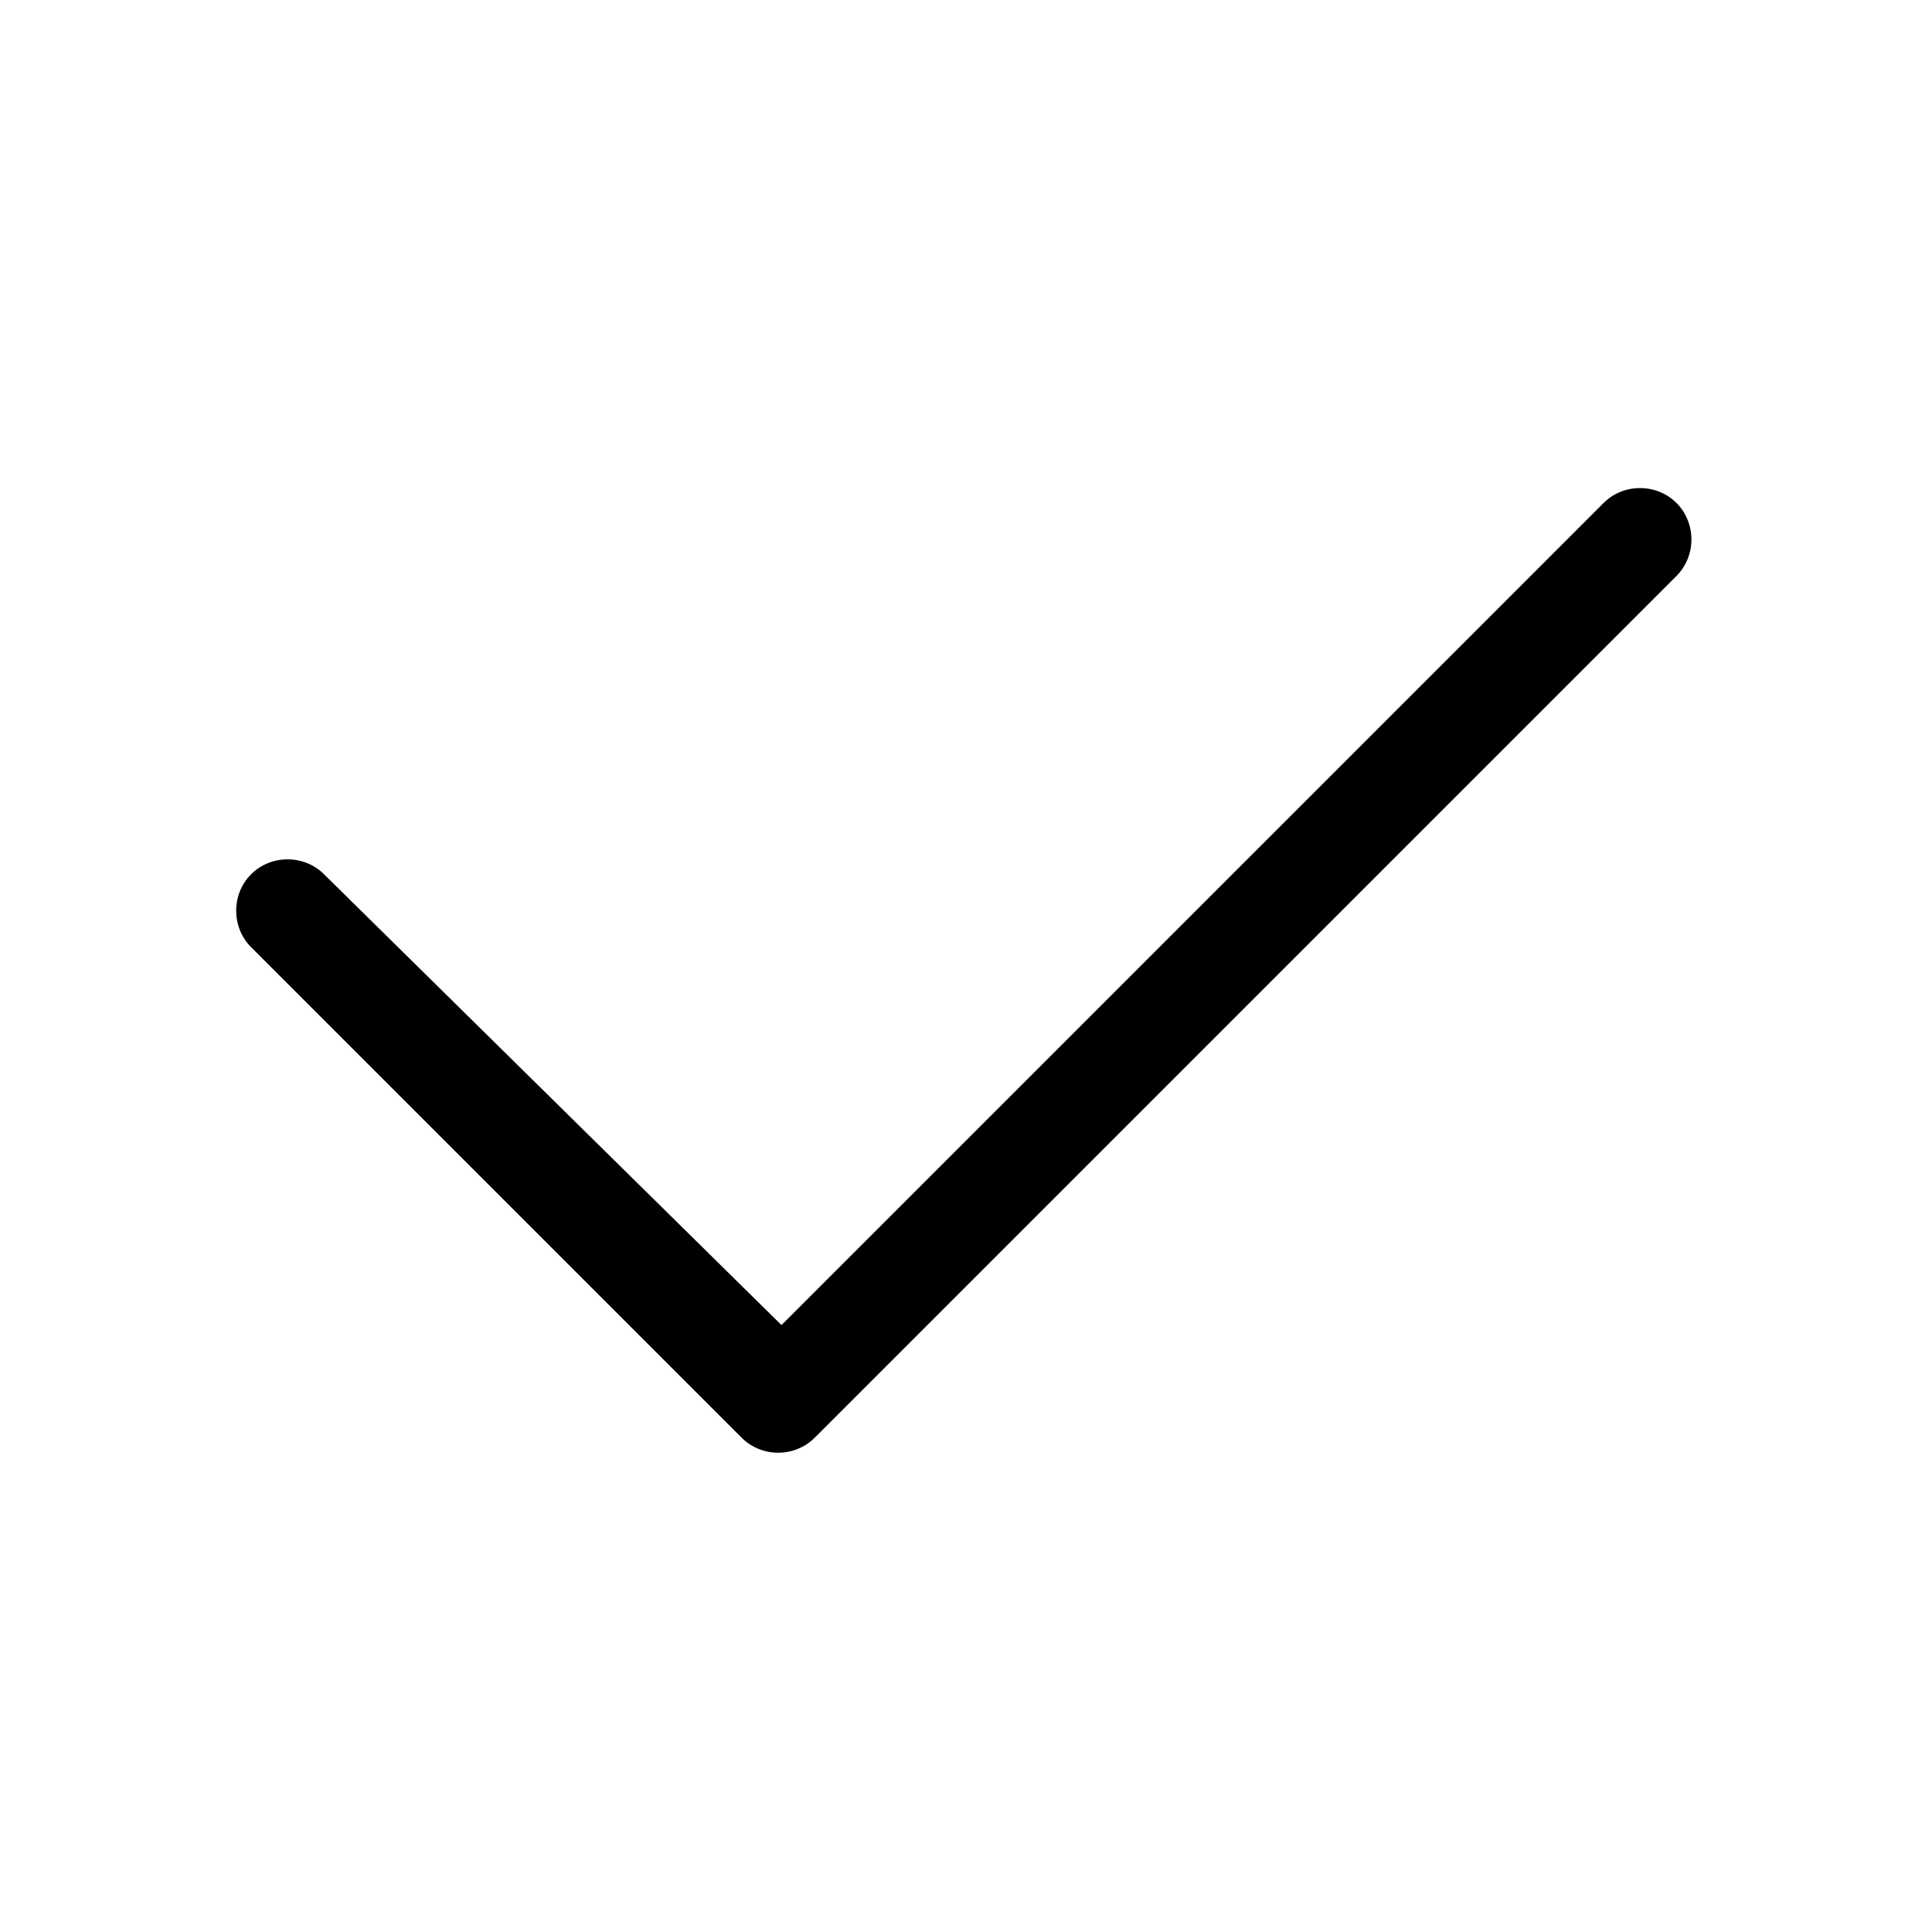
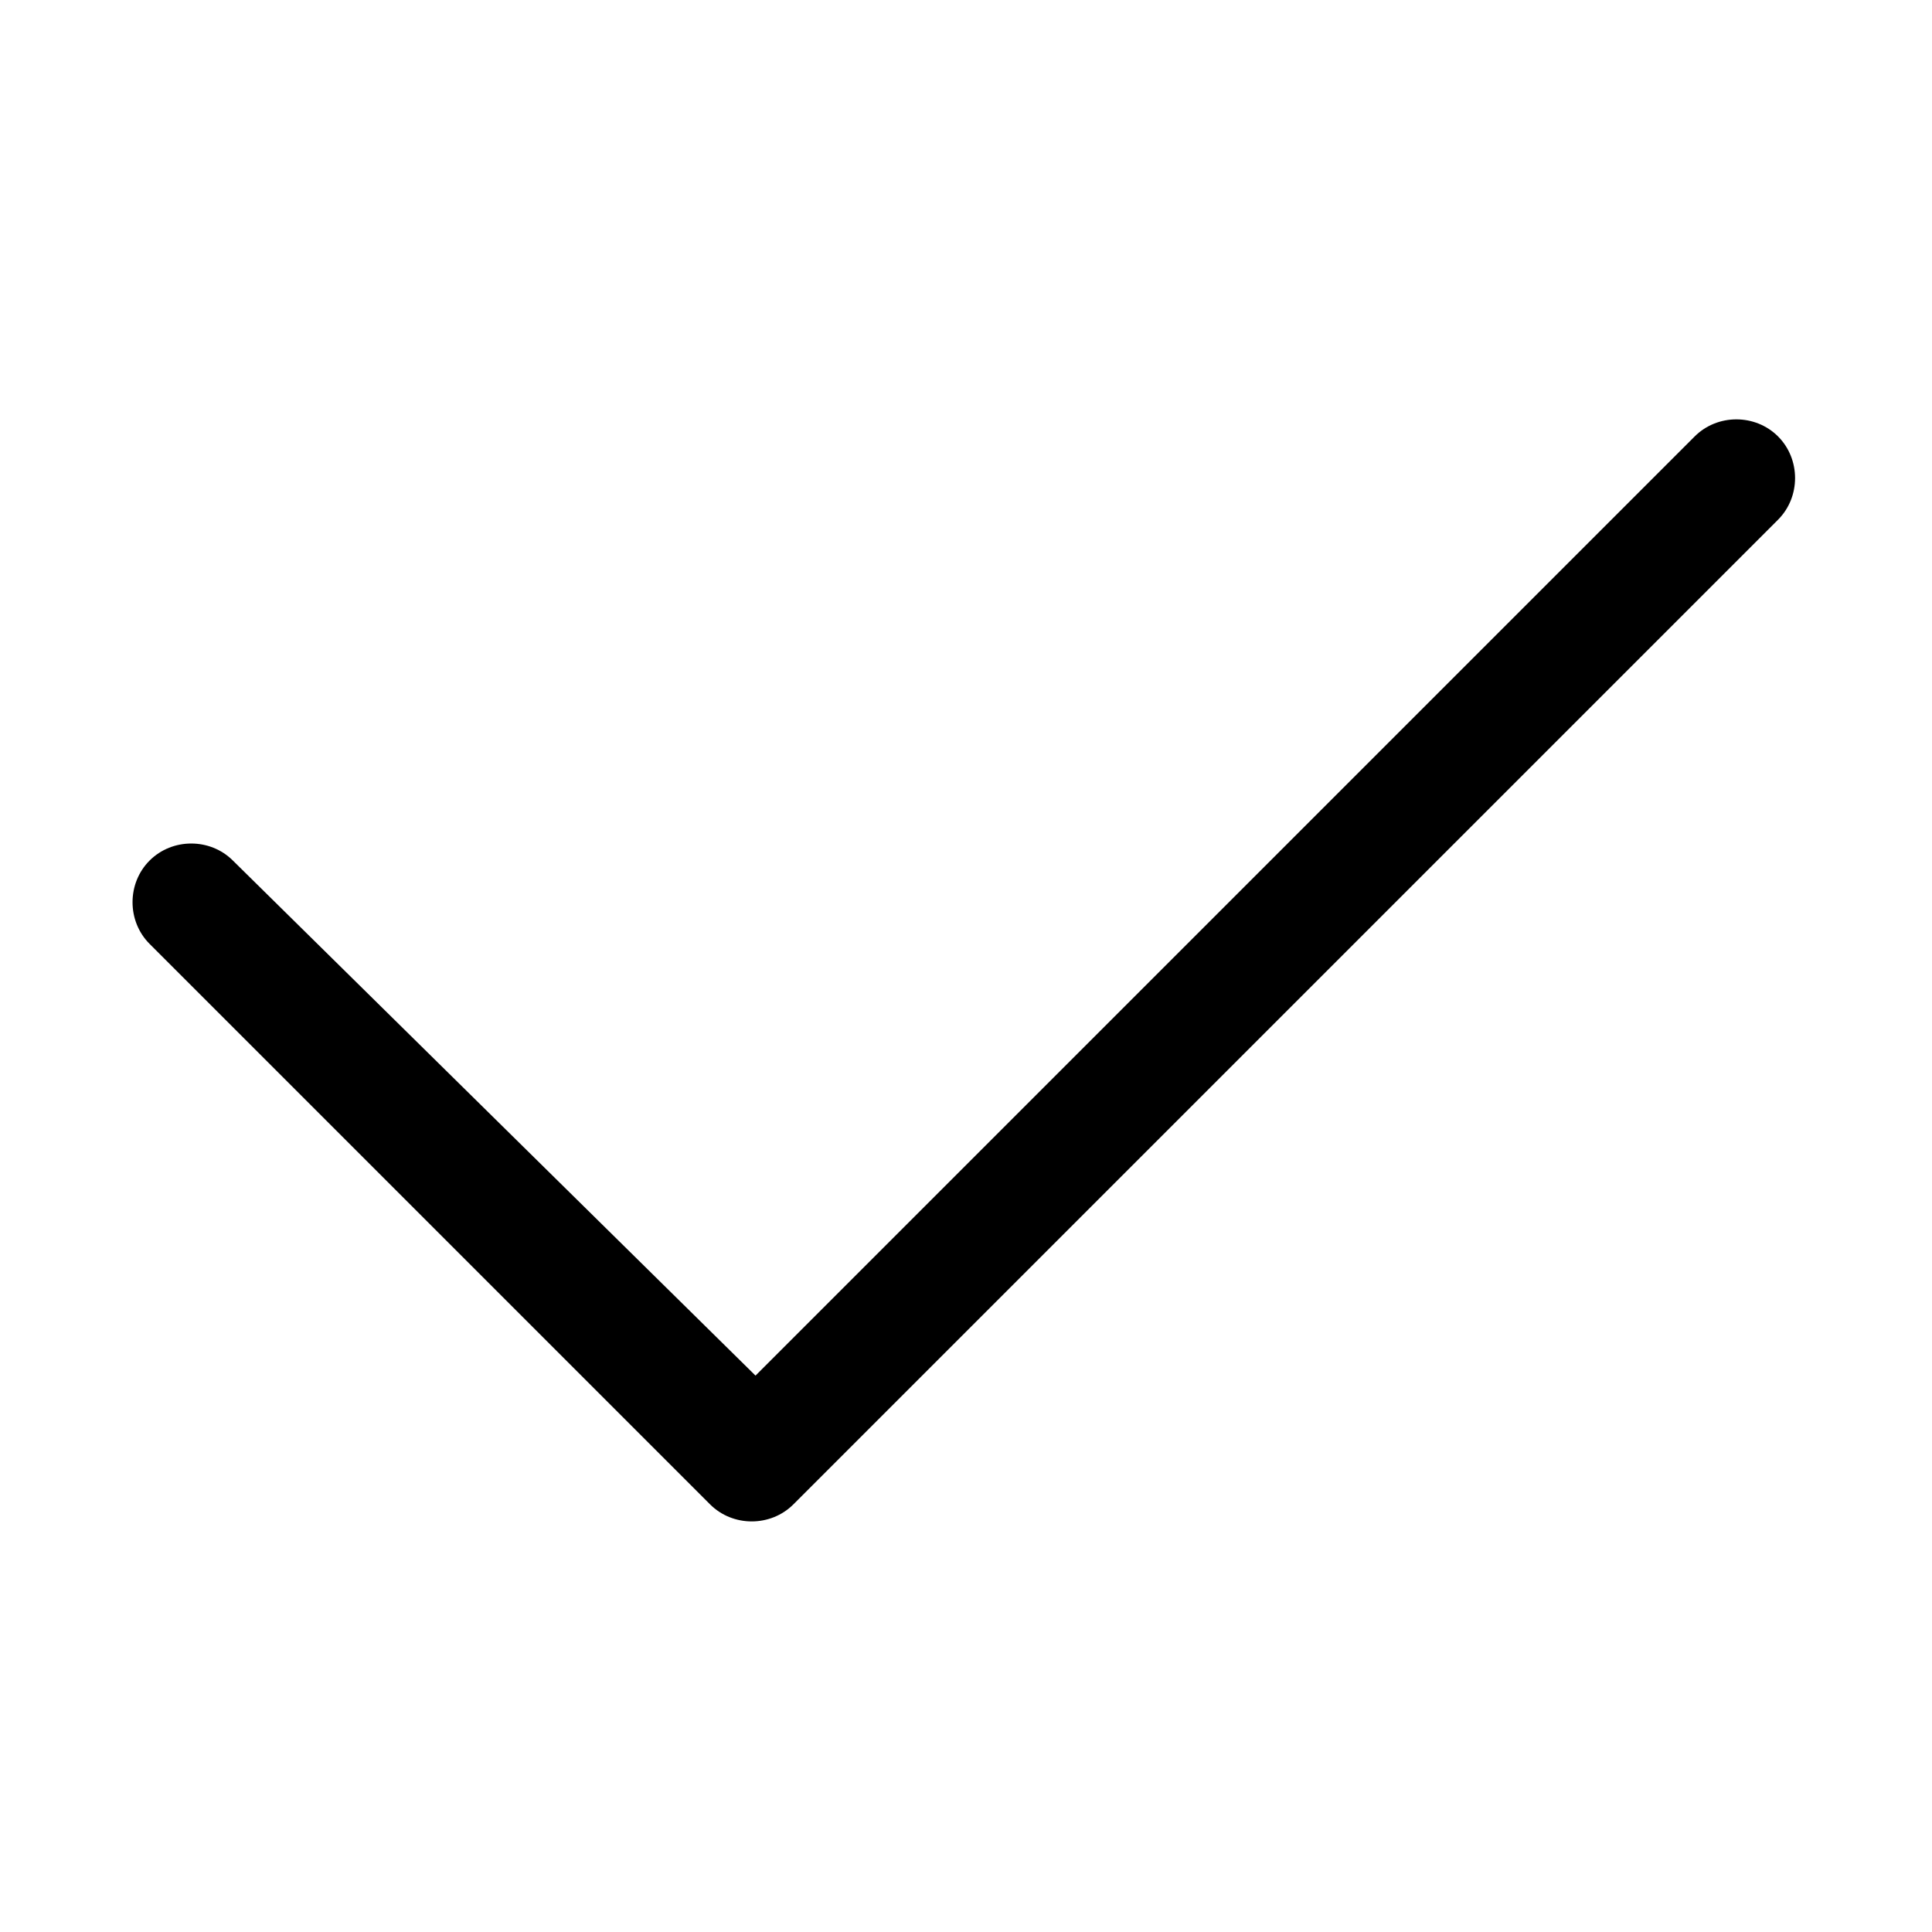
<svg xmlns="http://www.w3.org/2000/svg" class="icon" viewBox="0 0 1024 1024" version="1.1" width="128" height="128" id="svg1">
  <defs id="defs1" />
-   <path d="m 888.581,266.597 c -10.542,-10.542 -28.111,-10.542 -38.653,0 L 414.204,702.321 171.745,463.376 c -10.542,-10.542 -28.111,-10.542 -38.653,0 -10.542,10.542 -10.542,28.111 0,38.653 l 260.029,260.029 c 10.542,10.542 28.111,10.542 38.653,0 L 888.581,305.25 c 10.542,-10.542 10.542,-28.111 0,-38.653 z" id="path1" style="stroke-width:0.755" />
+   <path d="m 942.392,231.307 c -12.043,-12.043 -32.116,-12.043 -44.159,0 L 400.438,729.102 123.44,456.117 c -12.043,-12.043 -32.116,-12.043 -44.159,0 -12.043,12.043 -12.043,32.116 0,44.159 L 376.352,797.348 c 12.043,12.043 32.116,12.043 44.159,0 L 942.392,275.466 c 12.043,-12.043 12.043,-32.116 0,-44.159 z" id="path1" style="stroke-width:0.862" />
</svg>
